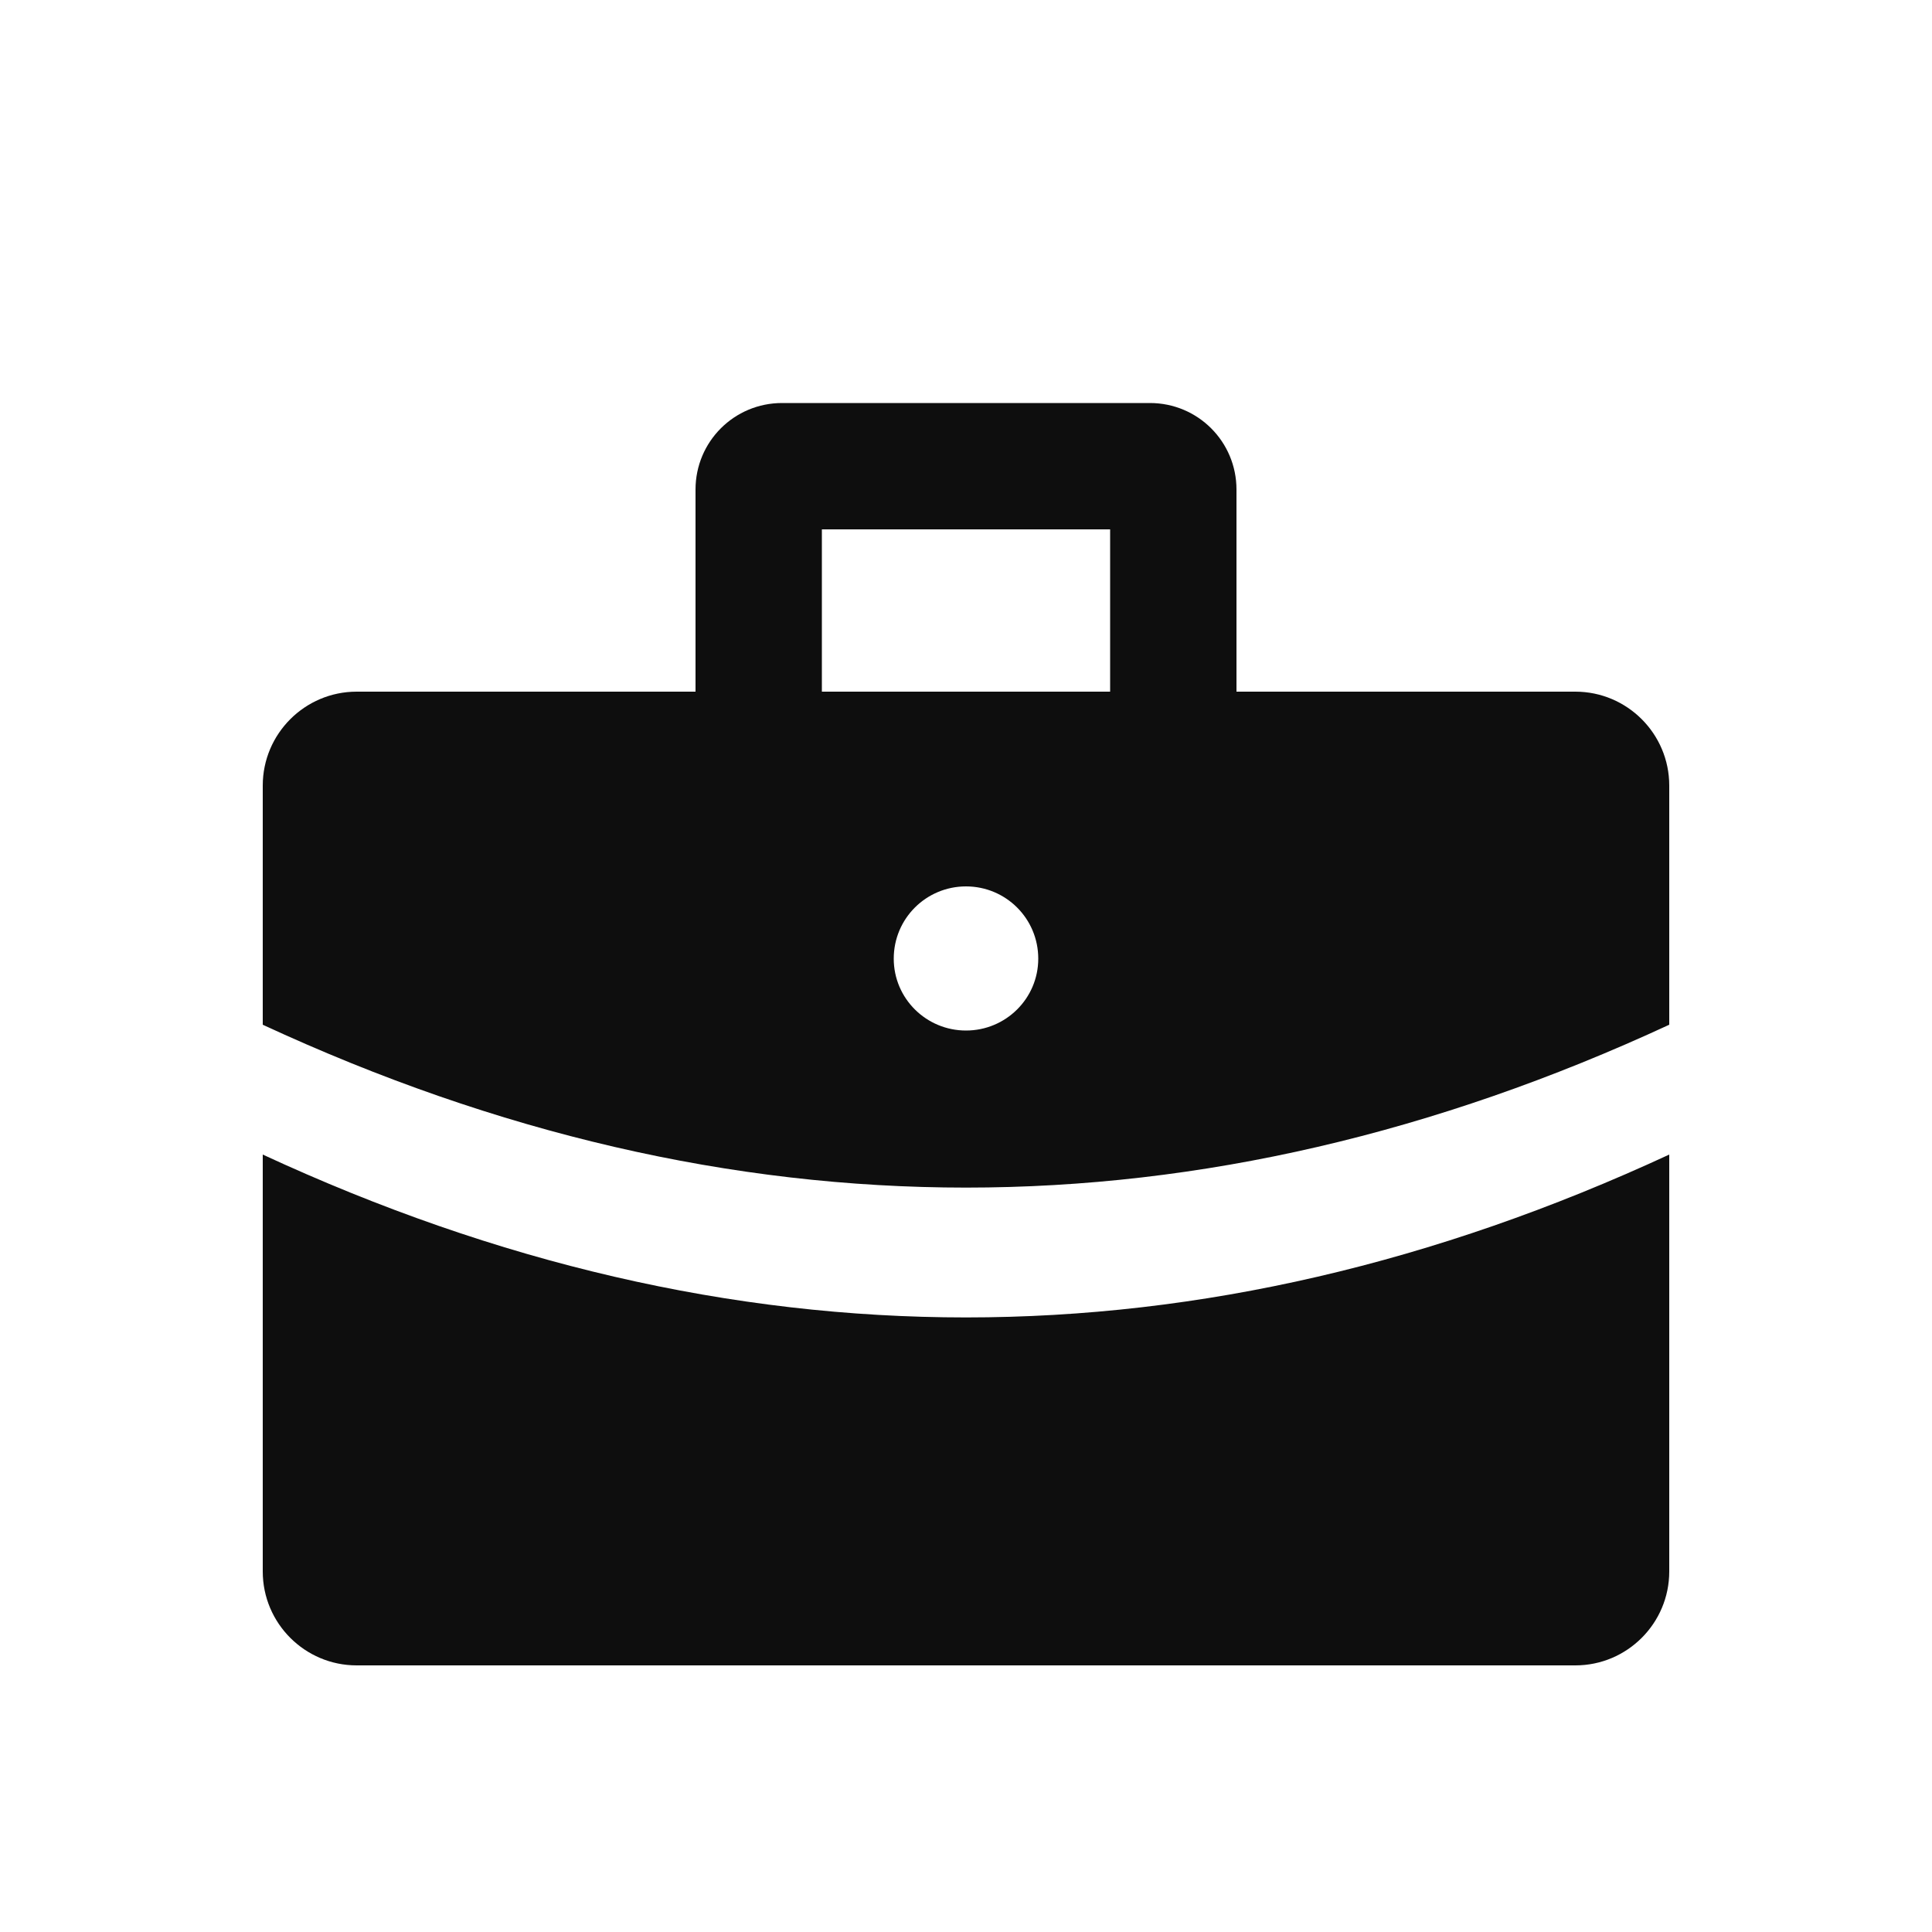
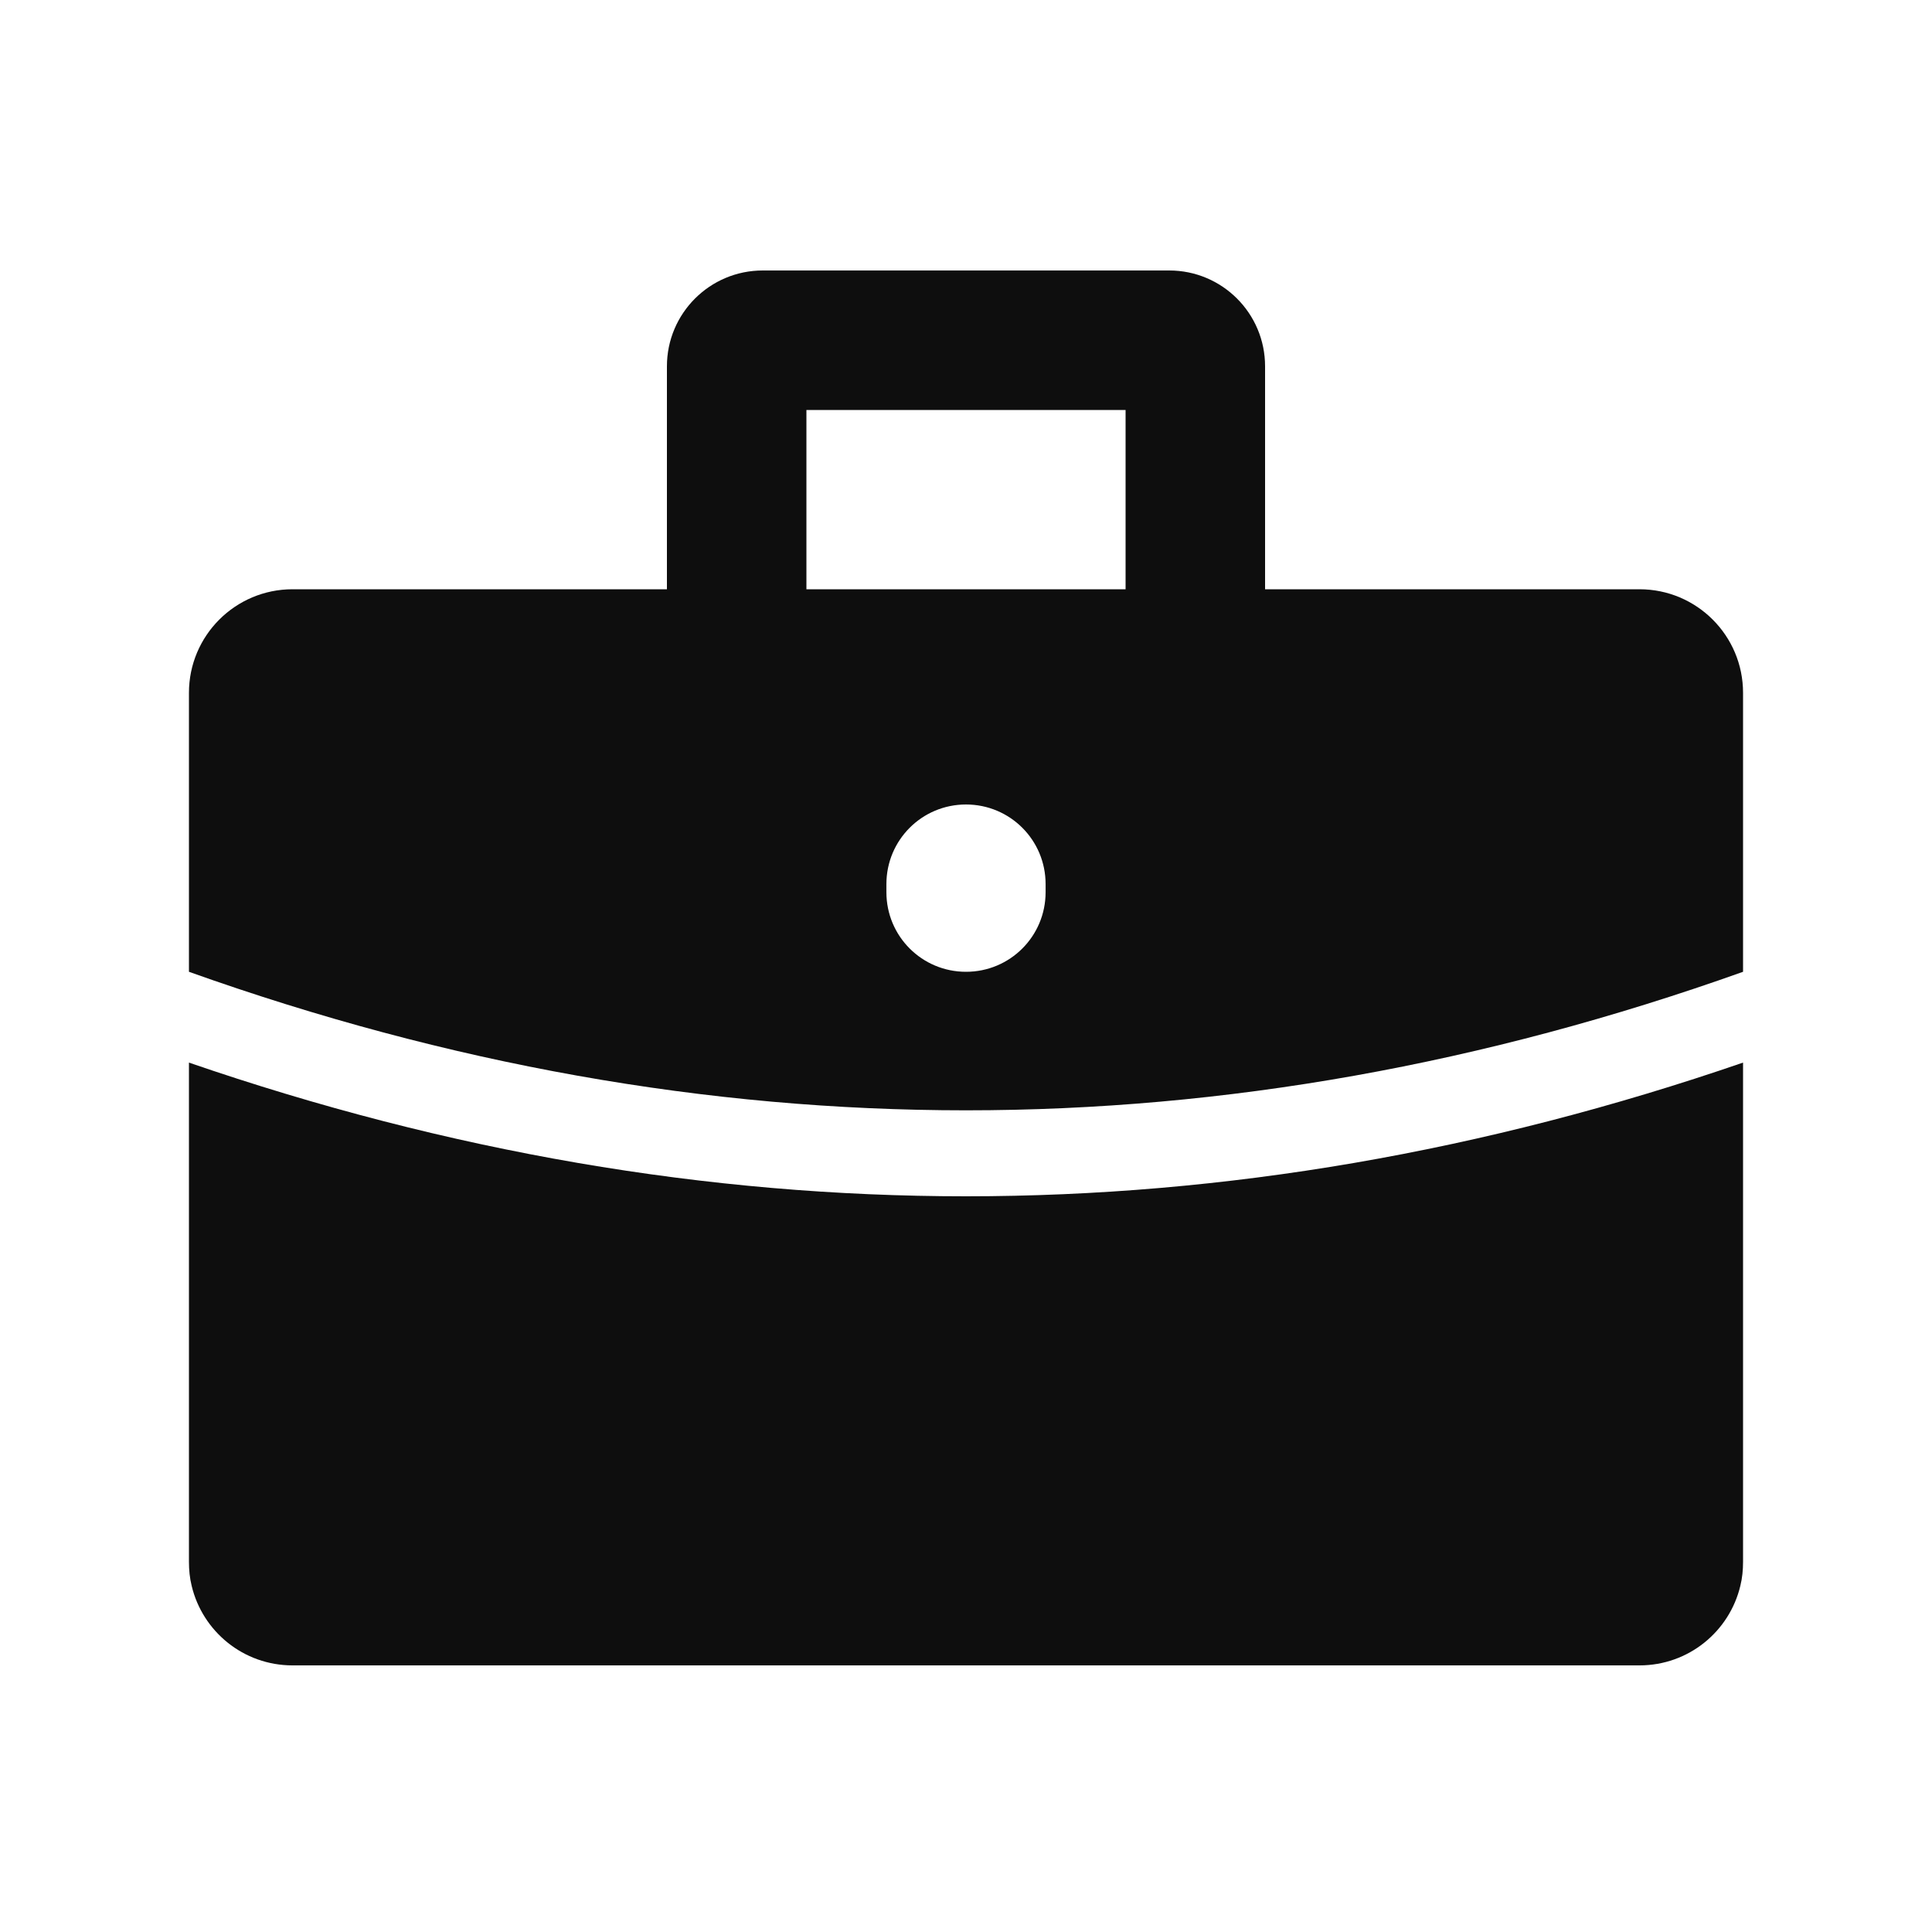
<svg xmlns="http://www.w3.org/2000/svg" width="50" height="50" viewBox="0 0 50 50" fill="none">
-   <path d="M9.23 17.9H18V12.67C18 11.43 19 10.43 20.24 10.43H29.76C31 10.43 32 11.43 32 12.67V17.9H40.77C42.11 17.9 43.2 18.99 43.2 20.33V26.52Q25 34.95 6.8 26.52V20.33C6.8 18.99 7.89 17.9 9.23 17.9ZM43.2 29.88V40.67C43.2 42.01 42.11 43.1 40.77 43.1H9.23C7.89 43.1 6.8 42.01 6.8 40.67V29.88Q25 38.31 43.2 29.88ZM21.27 17.9H28.73V13.7H21.27V17.9ZM26.87 24.81C26.87 23.77 26.03 22.94 25 22.94C23.97 22.94 23.13 23.77 23.13 24.81C23.13 25.84 23.97 26.67 25 26.67C26.03 26.67 26.87 25.84 26.87 24.81Z" fill="#0E0E0E" />
+   <path d="M7.57 15.25H17.26V9.48C17.26 8.11 18.37 7 19.74 7H30.26C31.63 7 32.74 8.11 32.74 9.48V15.25H42.43C43.91 15.25 45.11 16.45 45.11 17.93V25.15Q25 32.32 4.89 25.15V17.93C4.89 16.45 6.09 15.25 7.57 15.25ZM45.11 27.5V40.42C45.11 40.63 45.09 40.84 45.04 41.04C44.76 42.22 43.7 43.1 42.43 43.1H7.57C6.3 43.1 5.24 42.22 4.96 41.04C4.91 40.84 4.89 40.63 4.89 40.42V27.5Q25 34.42 45.11 27.5ZM20.87 15.25H29.13V10.61H20.87ZM27.06 22.88C27.06 21.74 26.14 20.82 25 20.82C23.86 20.82 22.94 21.74 22.94 22.88C22.94 22.92 22.94 22.95 22.94 22.99C22.94 23.02 22.94 23.06 22.94 23.09C22.94 24.23 23.86 25.15 25 25.15C26.14 25.15 27.06 24.23 27.06 23.09C27.06 23.06 27.06 23.02 27.06 22.99C27.06 22.95 27.06 22.92 27.06 22.88Z" fill="#0E0E0E" />
</svg>
